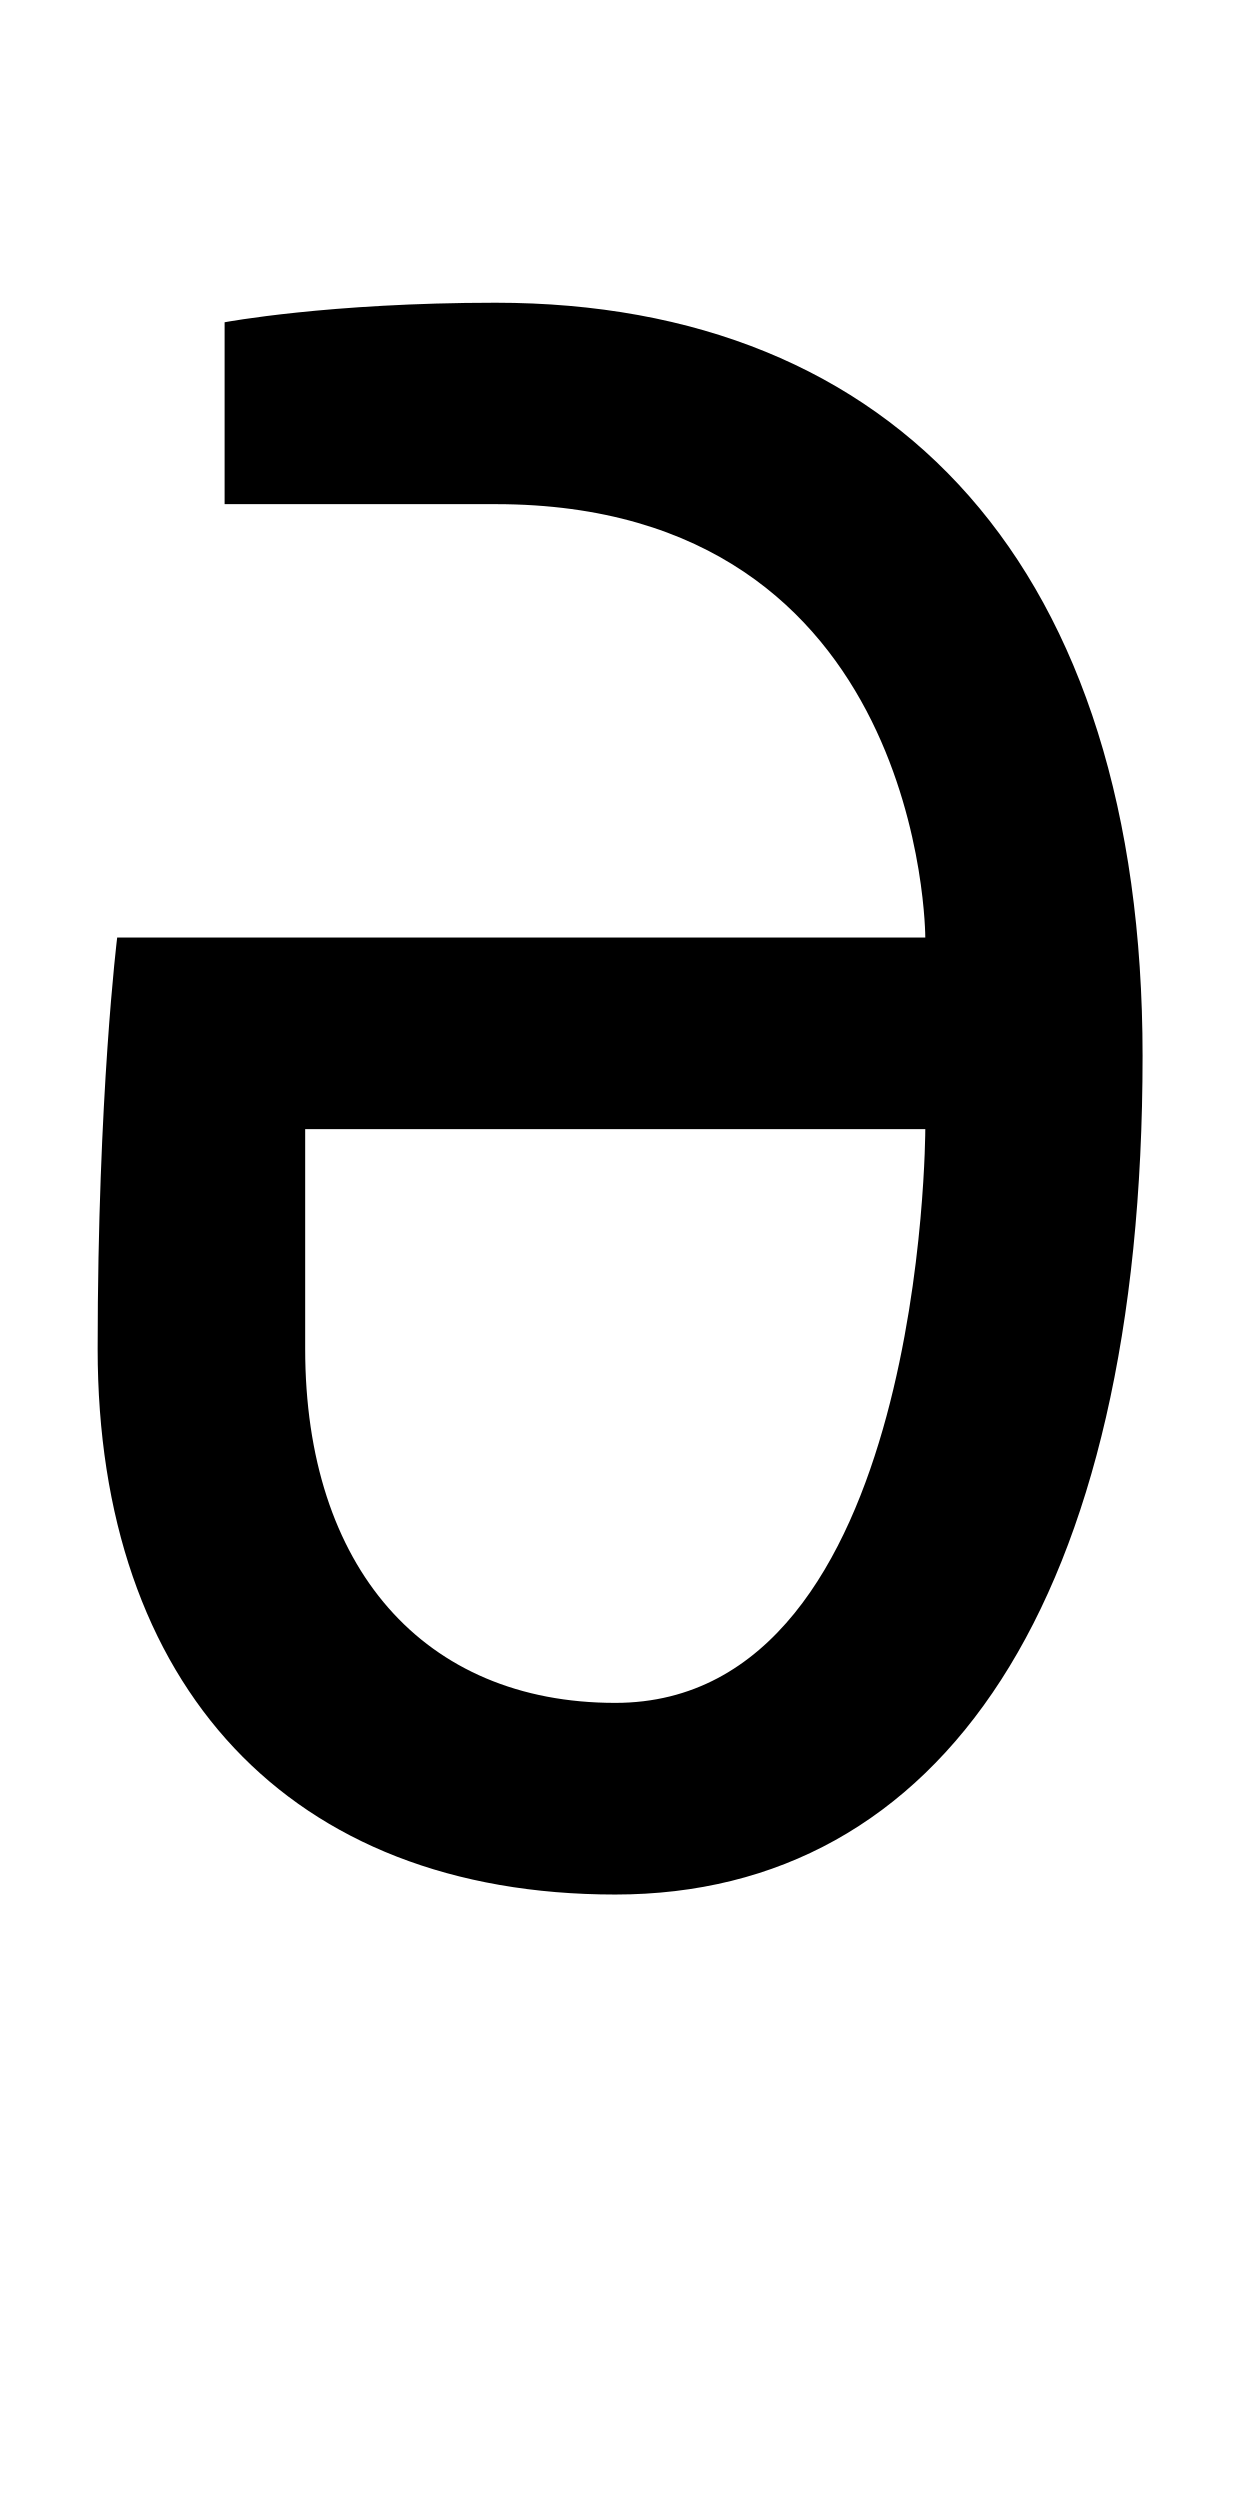
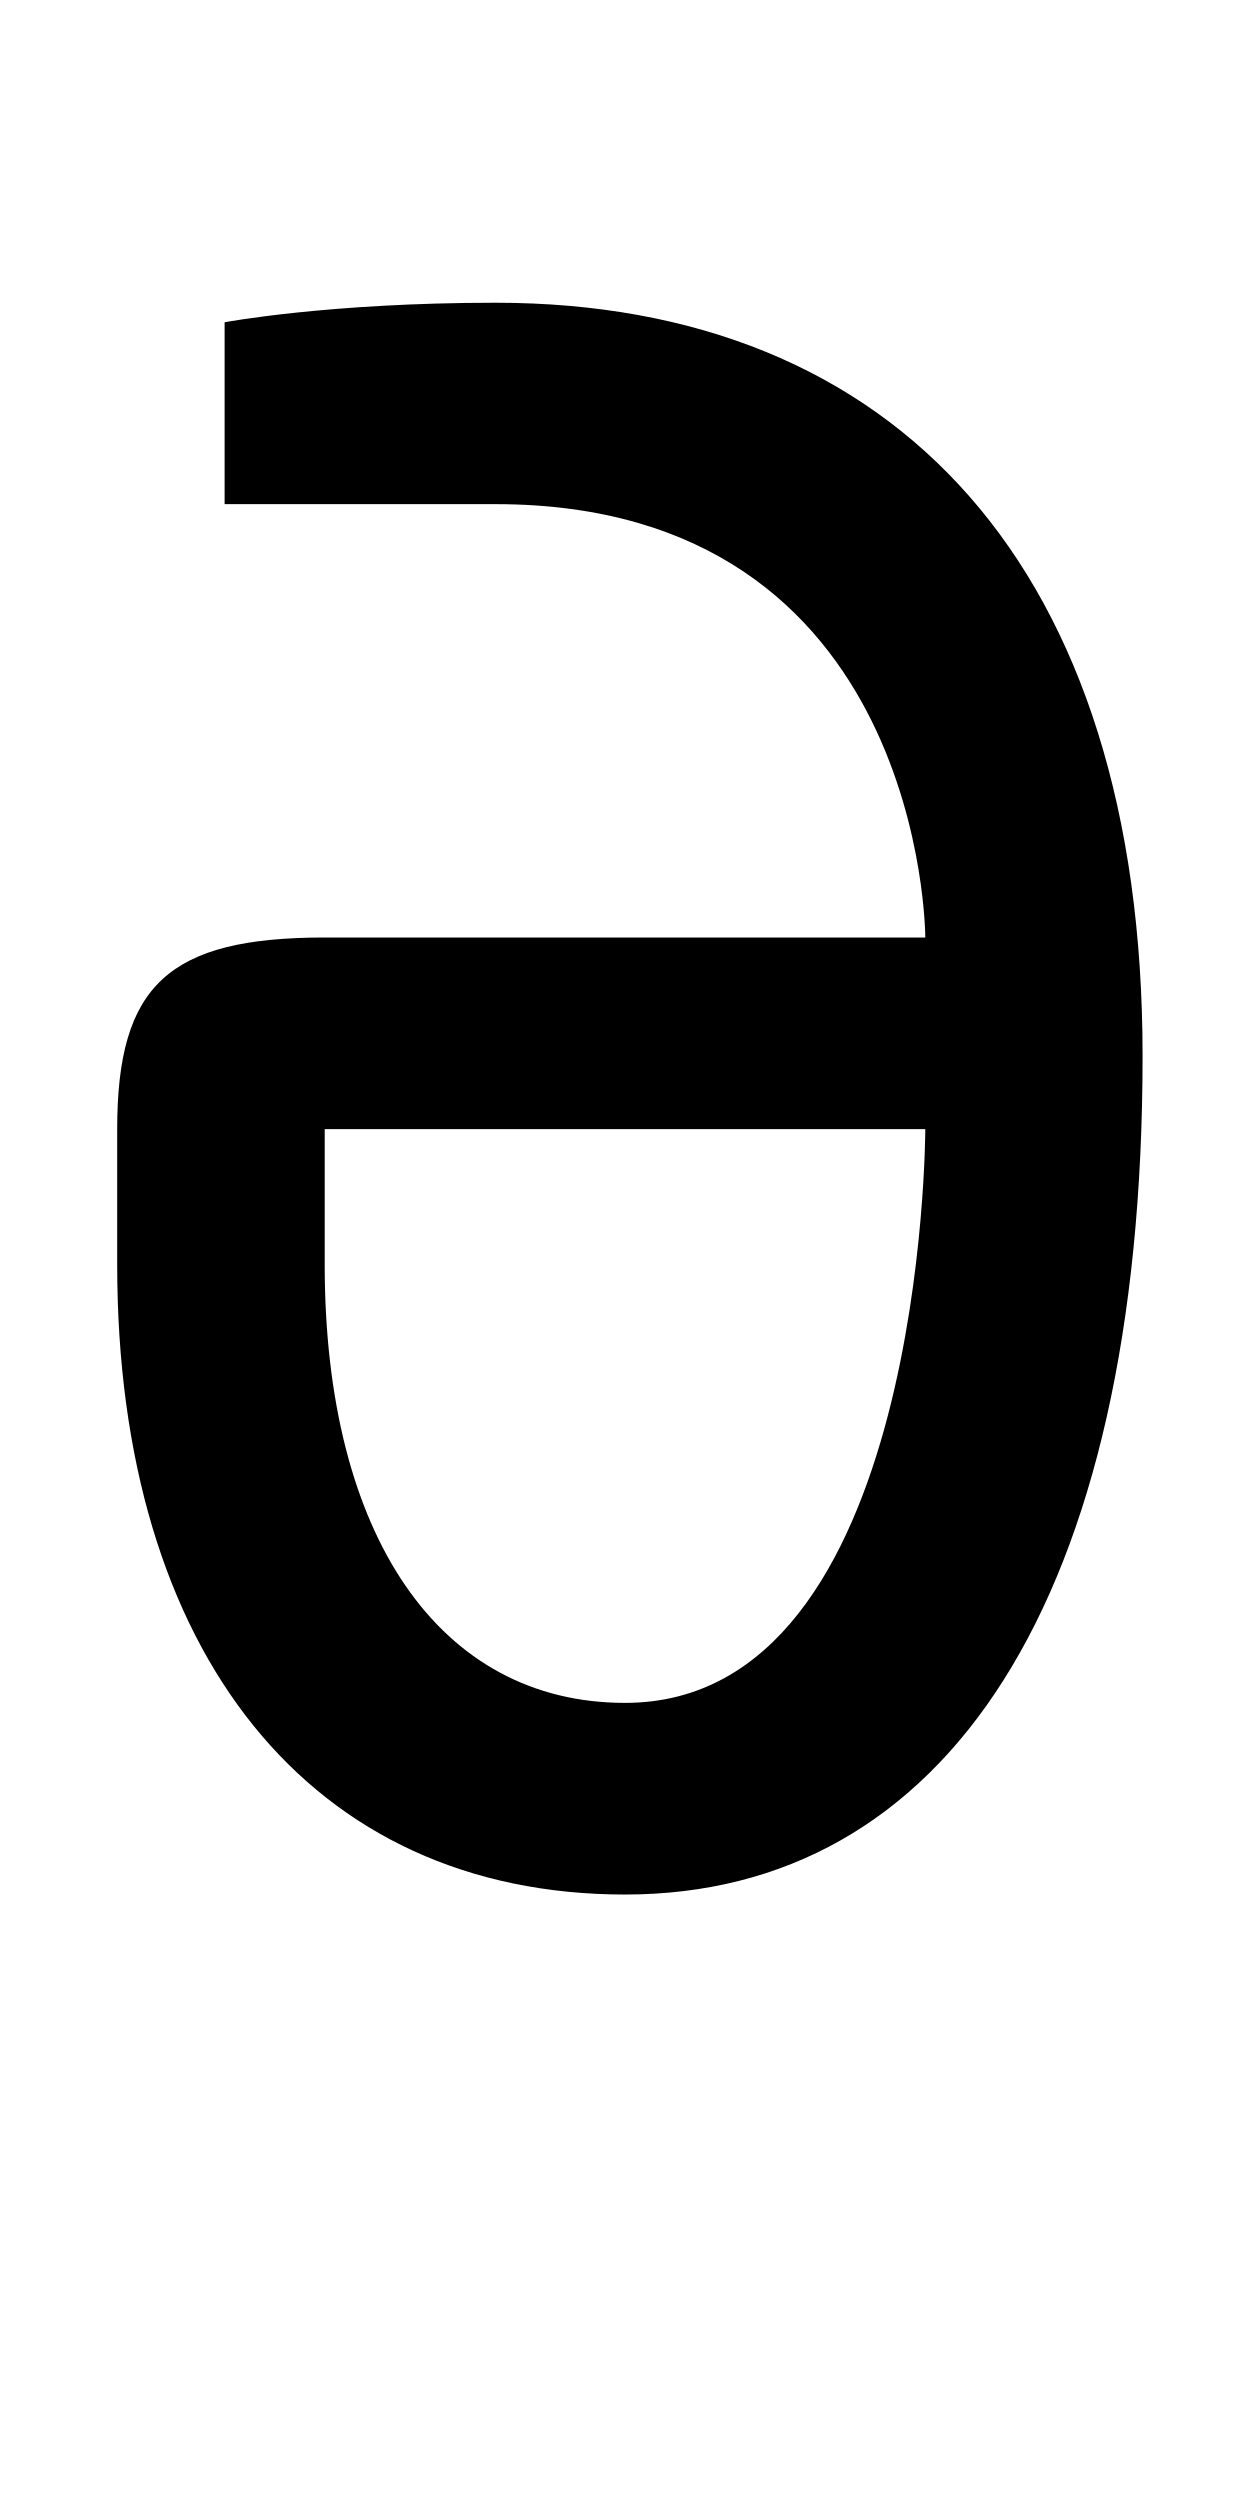
<svg xmlns="http://www.w3.org/2000/svg" version="1.1" width="1024" height="2048" id="svg3355">
  <defs id="defs3357" />
  <g transform="translate(0,995.6378)" id="layer1" />
-   <path d="m 406,248 c -137.004,0 -222,16 -222,16 l 0,149 222,0 c 352.003,0 352,355 352,355 l -662,0 C 96,768 80,897.005 80,1105 c 0,276.003 157.004,447 424,447 266.996,0 432,-240.002 432,-687 0,-400.001 -201.998,-617 -530,-617 z M 250,925 758,925 c 0,0 0,470 -254,470 -157.001,0 -254,-110.995 -254,-290 z" id="path3157-2-7-7-2-8-2-3-1-1-3-3-6-9" style="fill:#000000;fill-opacity:1;stroke:none;display:inline" />
+   <path d="m 406,248 c -137.004,0 -222,16 -222,16 v 149 h 222 c 352.003,0 352,355 352,355 H 266 C 137.998,768 96,807 96,925 L 96,1036 c 1.29e-4,319.002 159.001,516 416,516 262.004,0 424,-240.002 424,-687 0,-400.001 -201.998,-617 -530,-617 z M 266,925 H 758 c 0,0 0.004,470 -246,470 -151.995,0 -246,-137.004 -246,-359 z" id="path3157-2-7-7-2-8-2-3-1-1-3-3-6-9" style="display:inline;fill:#000000;fill-opacity:1;stroke:none" />
</svg>
